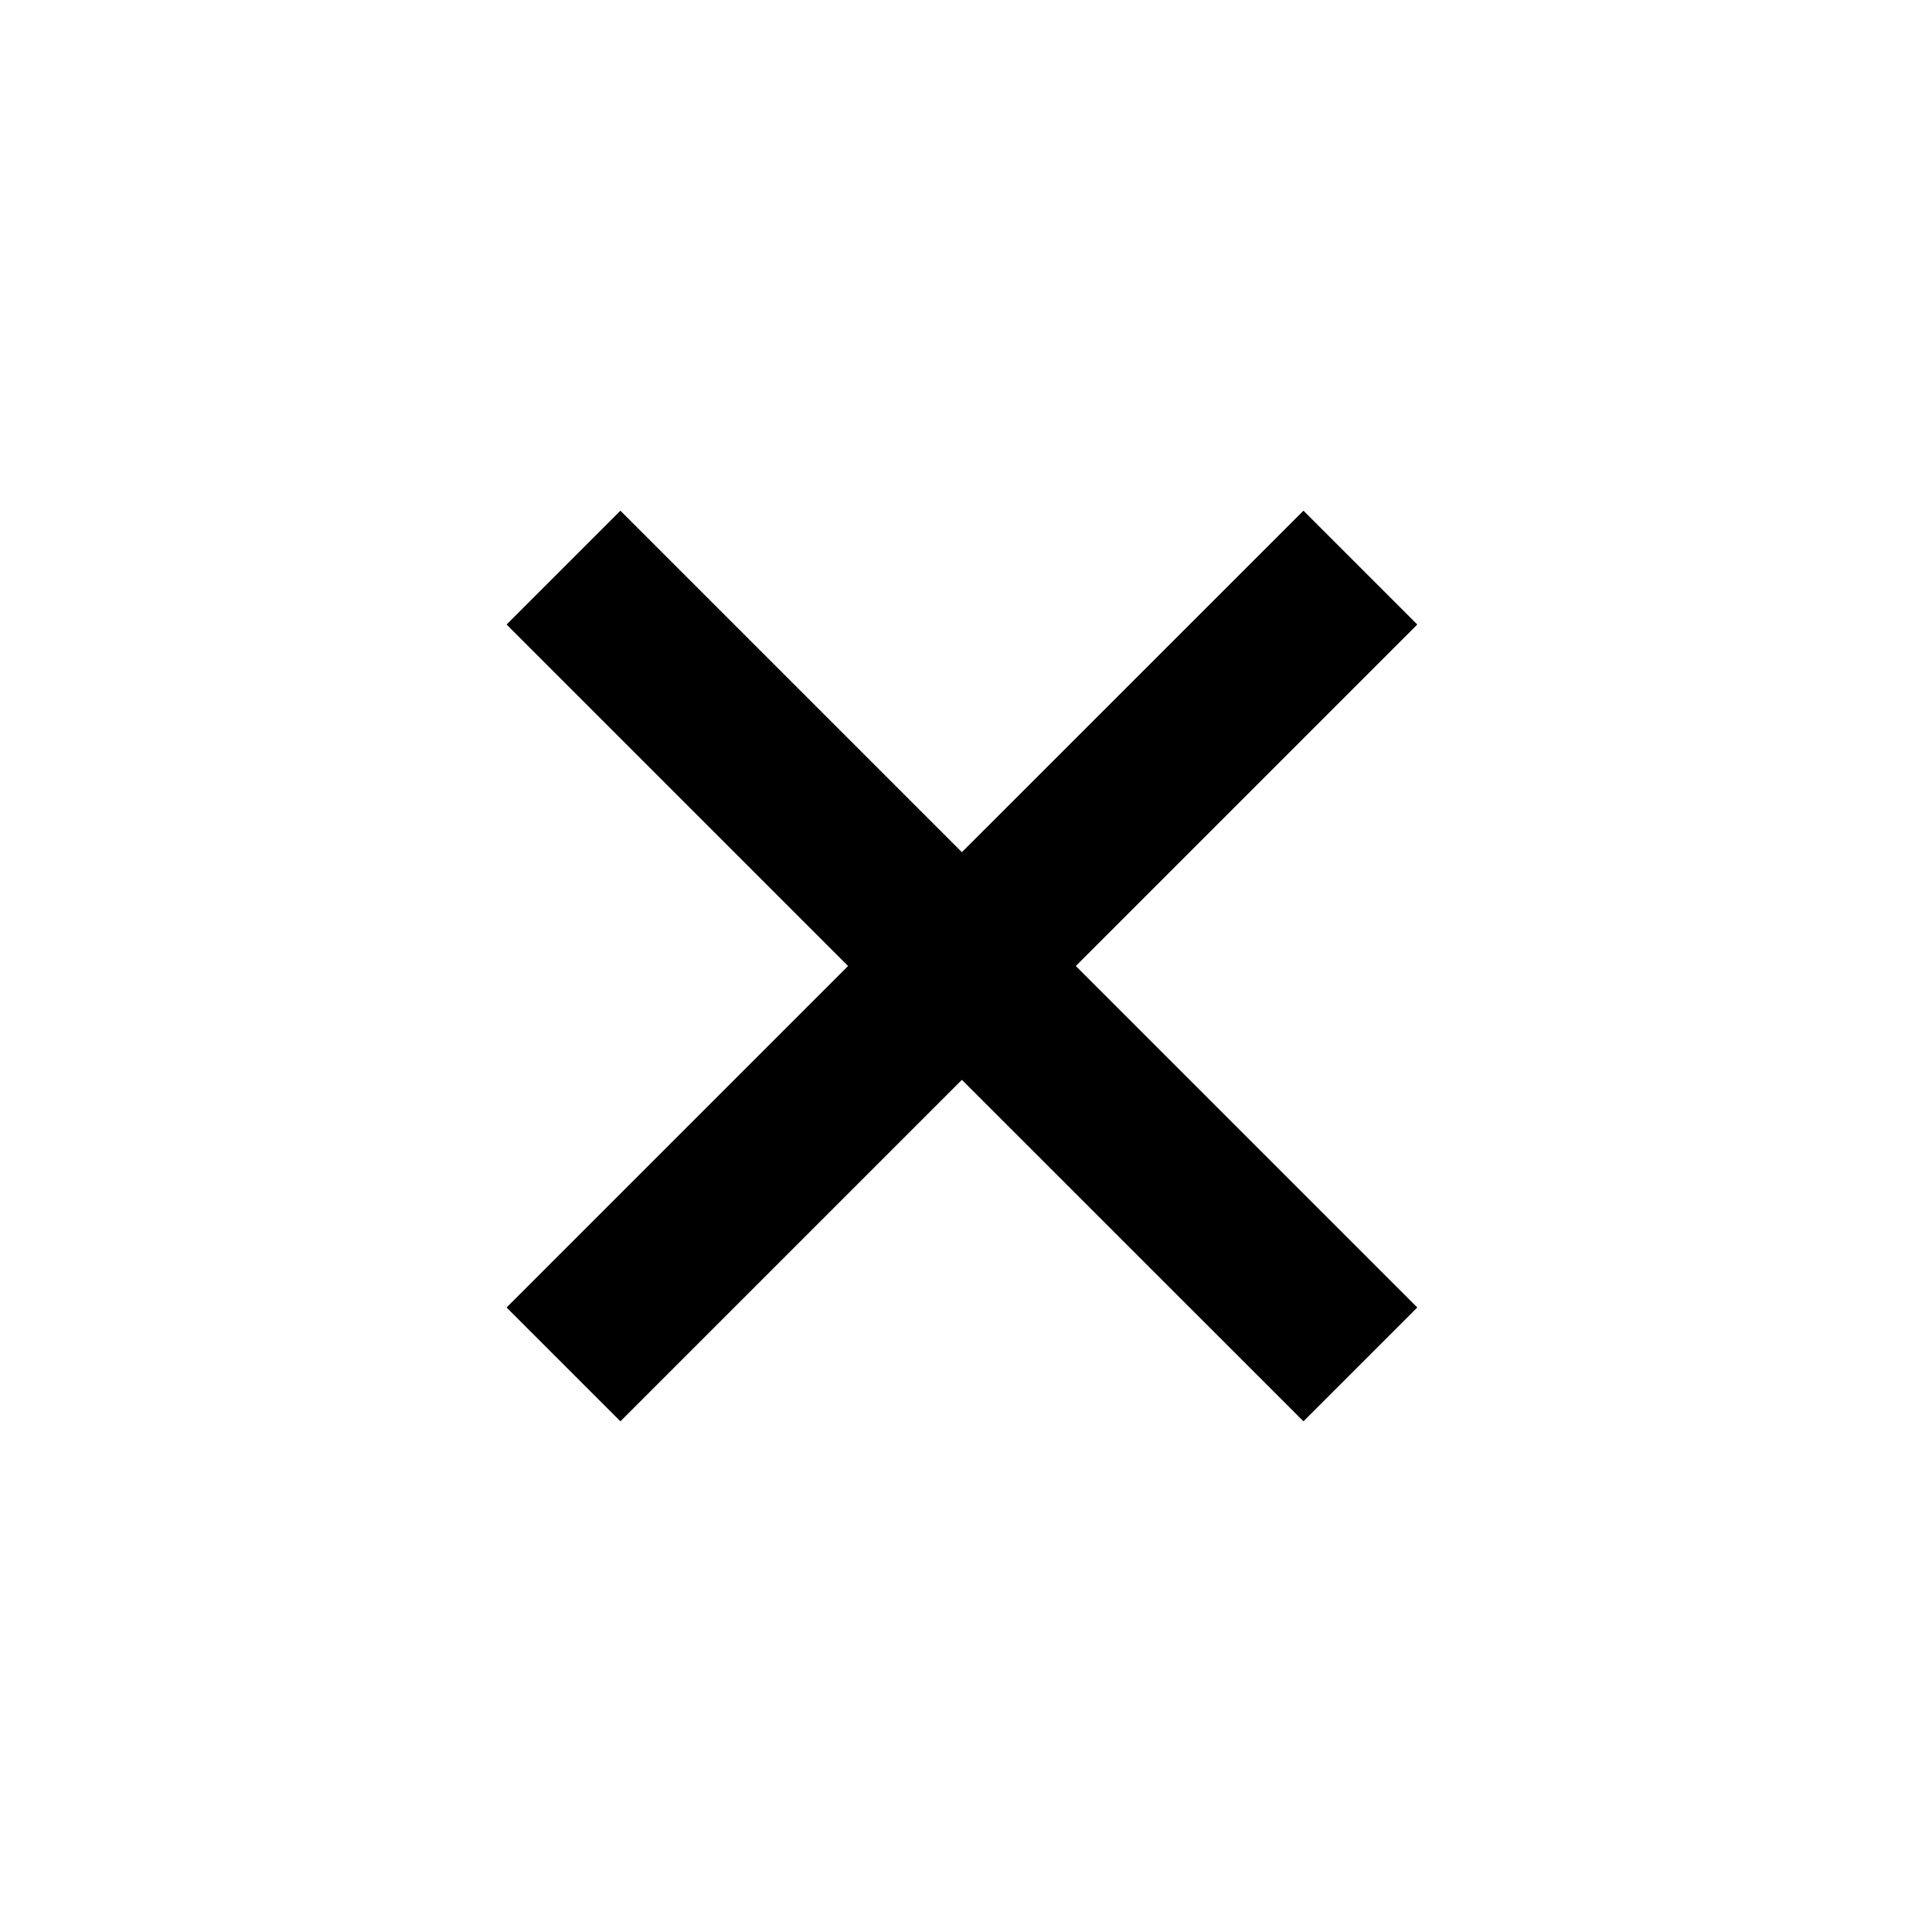
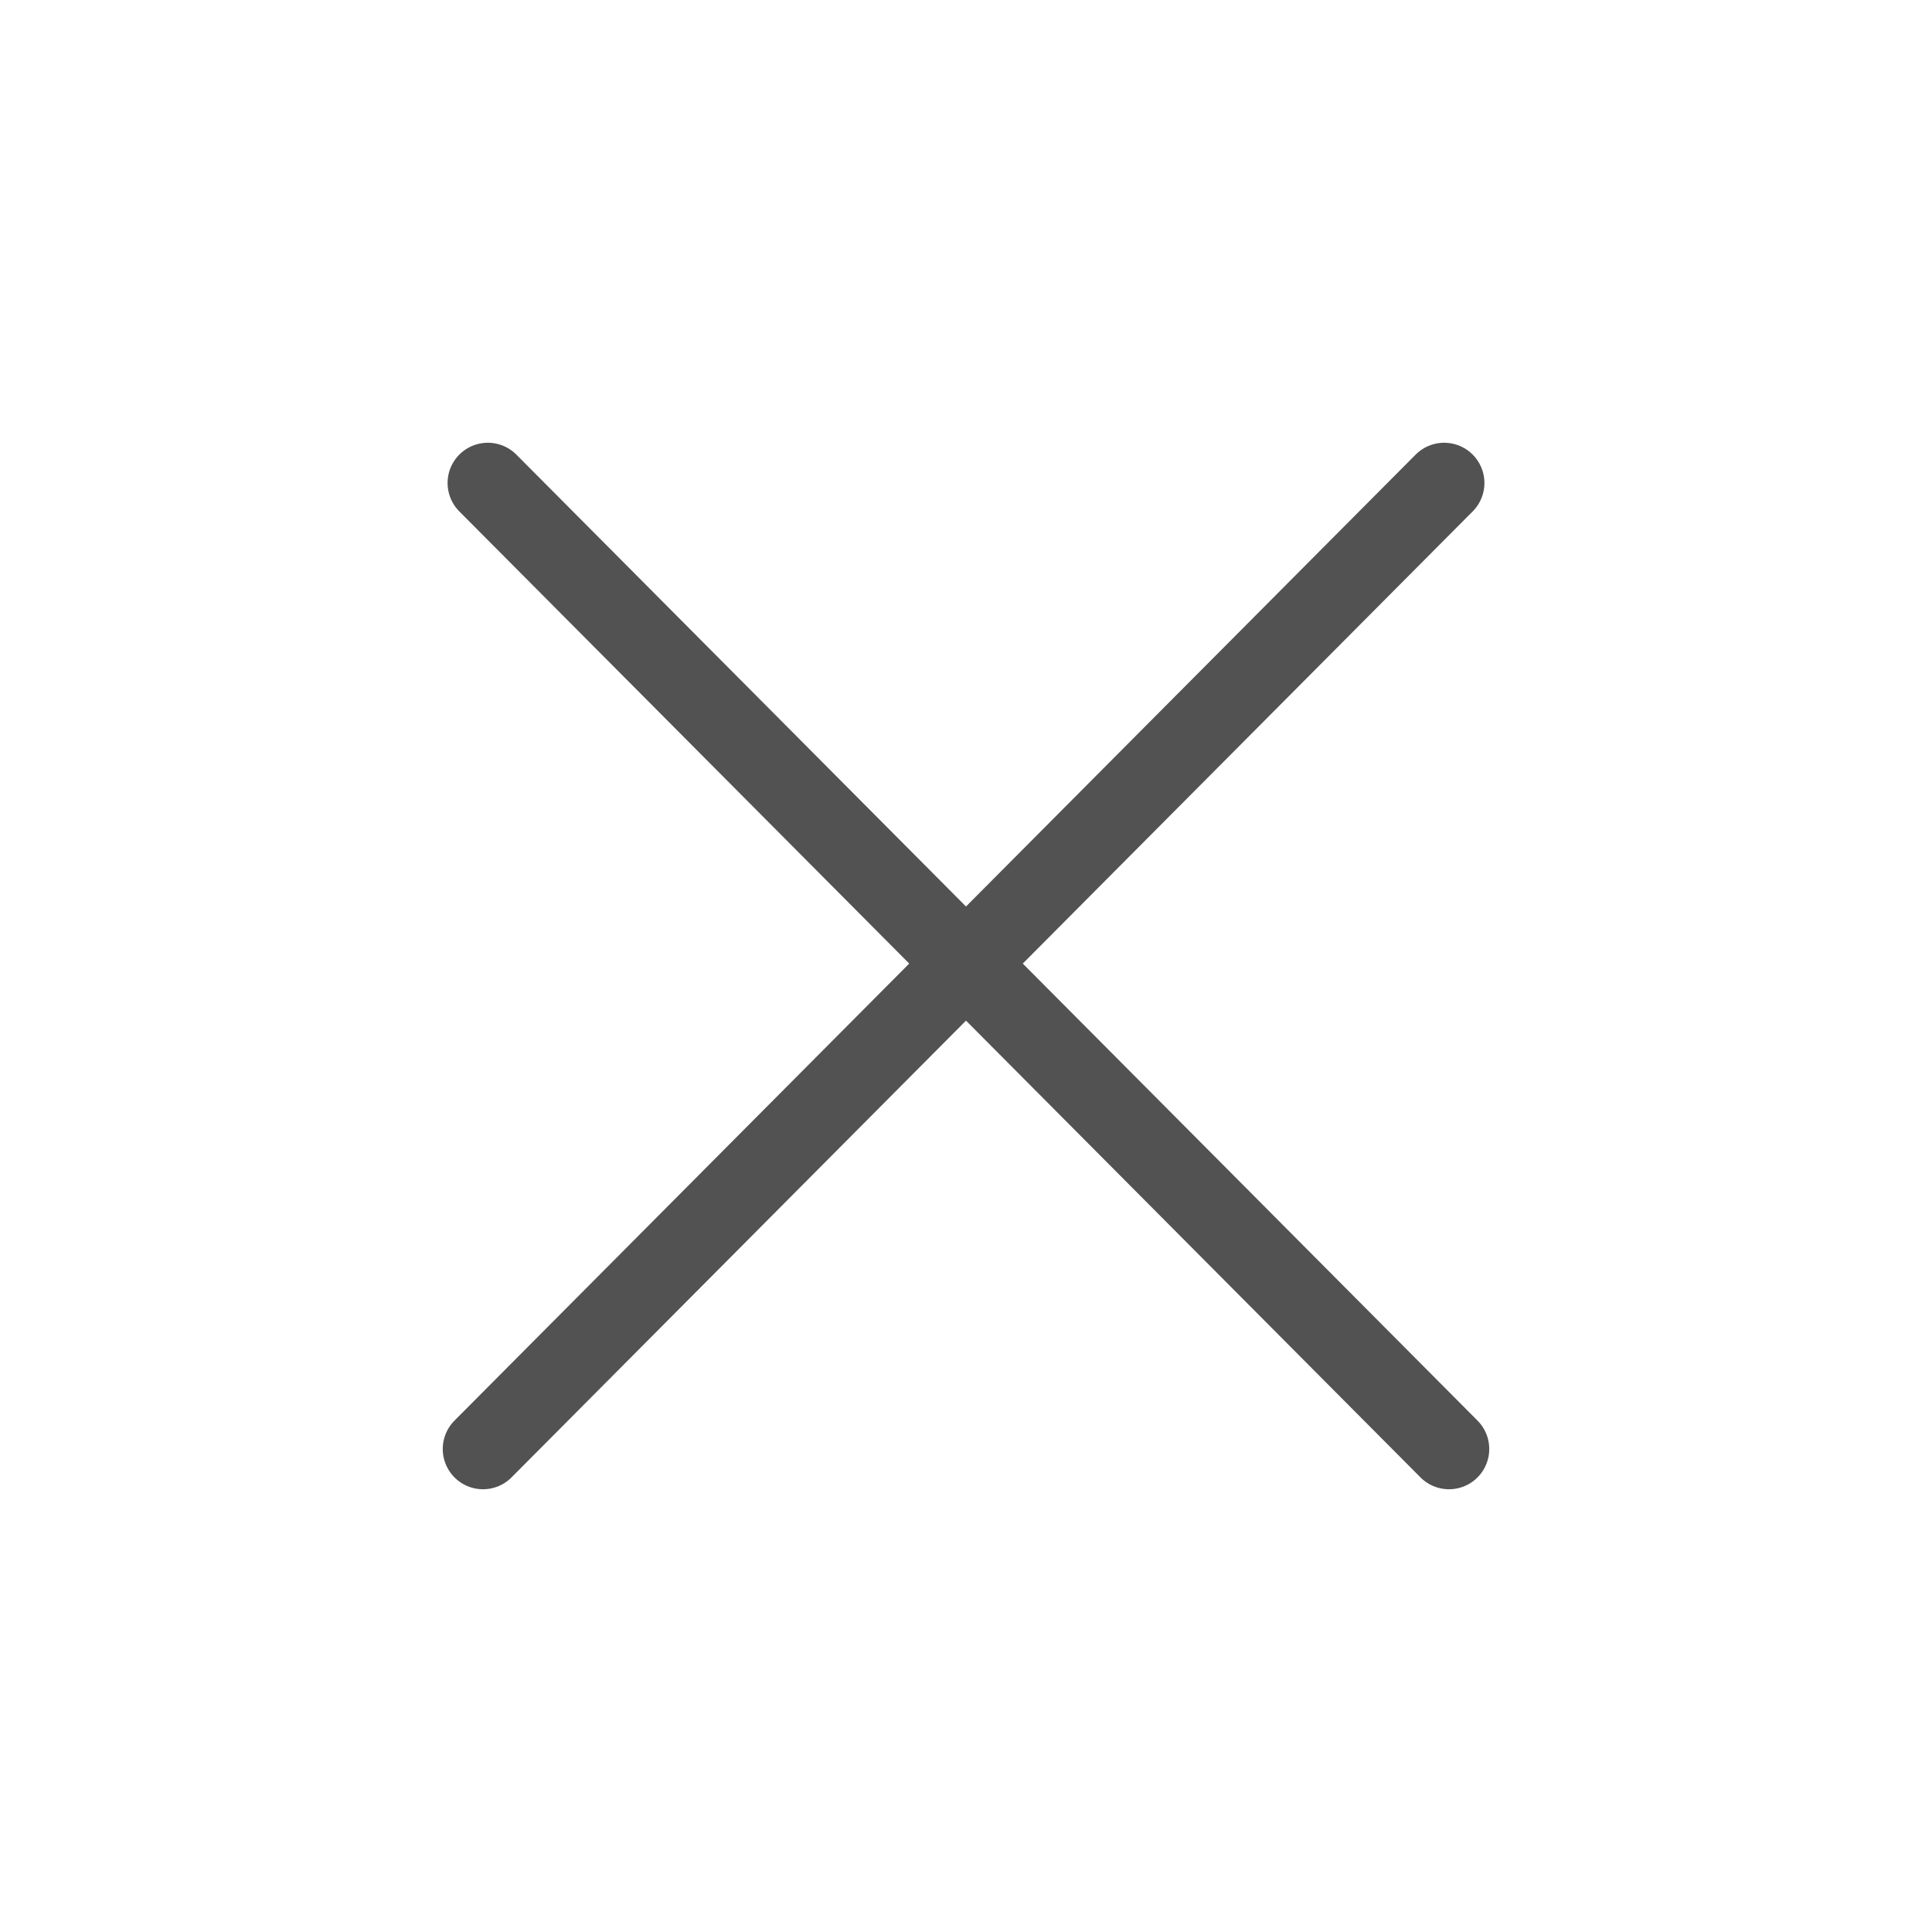
- <svg xmlns="http://www.w3.org/2000/svg" width="24" height="24">
-   <path d="m16.192 6.344-4.243 4.242-4.242-4.242-1.414 1.414L10.535 12l-4.242 4.242 1.414 1.414 4.242-4.242 4.243 4.242 1.414-1.414L13.364 12l4.242-4.242z" />
+ <svg xmlns="http://www.w3.org/2000/svg" aria-hidden="true" width="24" height="24" fill="none" viewBox="0 0 24 24">
+   <path stroke="#525252" stroke-linecap="round" stroke-linejoin="round" stroke-width="1" d="M6 18 17.94 6M18 18 6.06 6" />
</svg>
